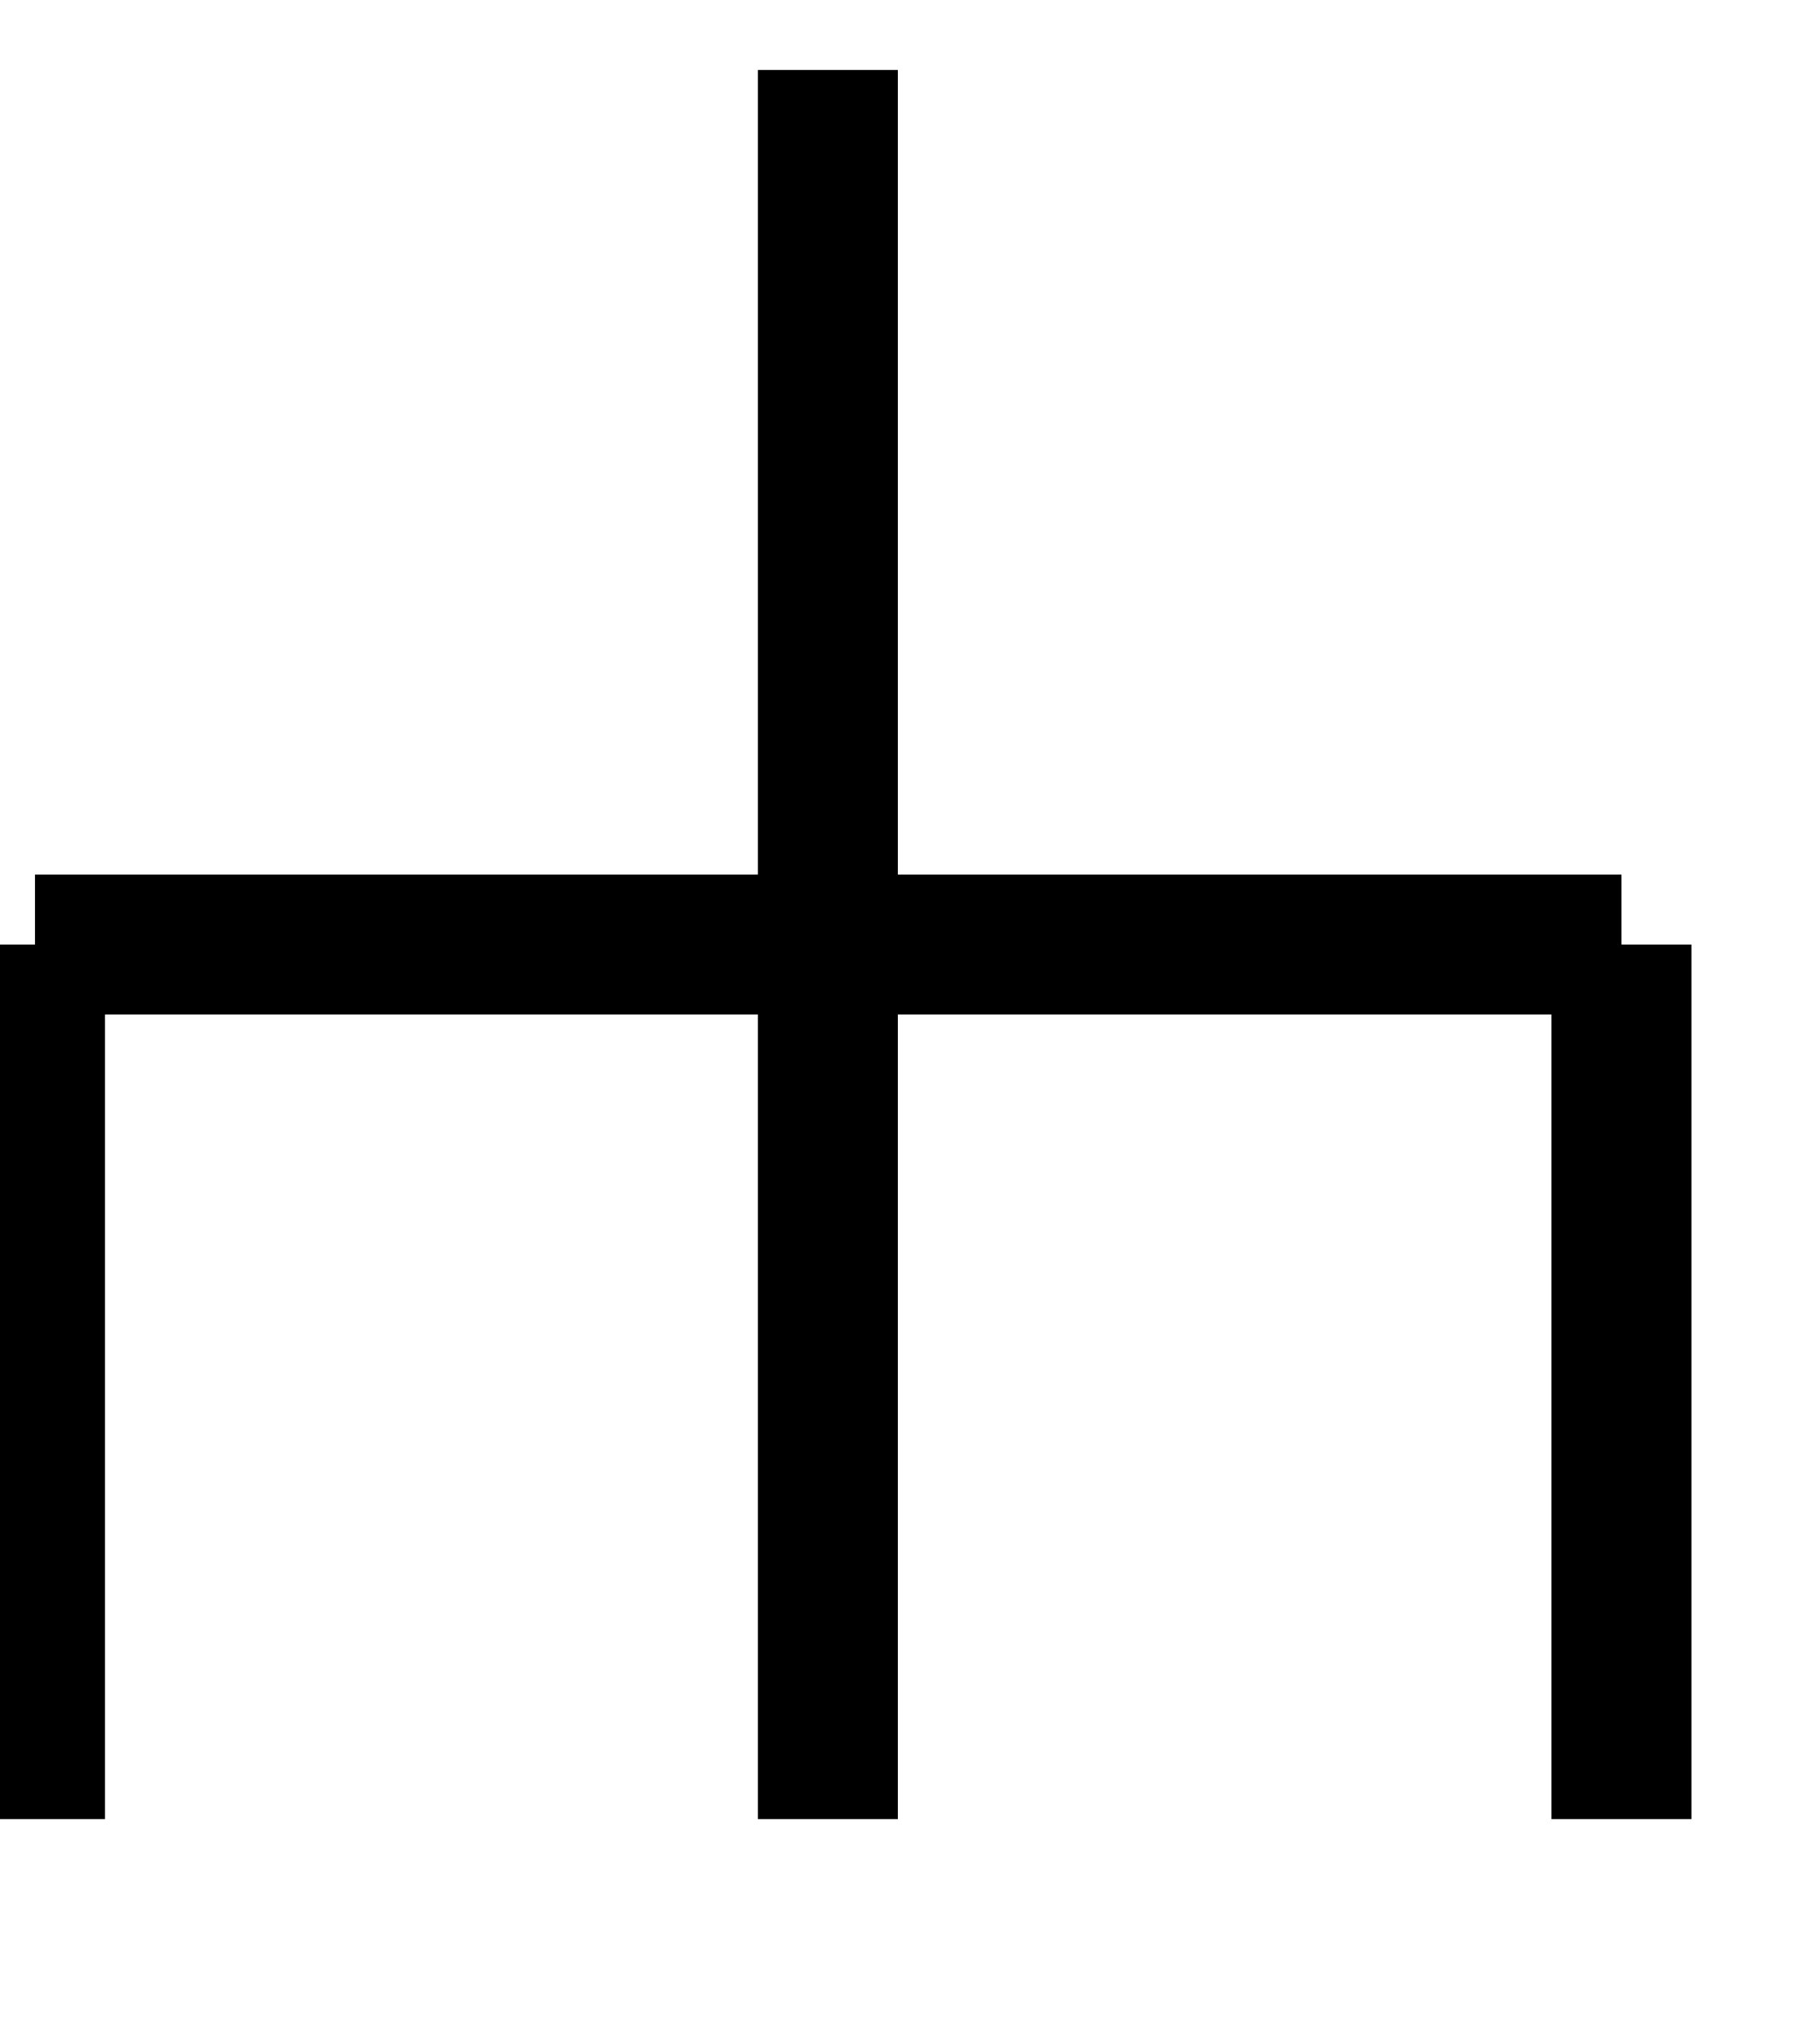
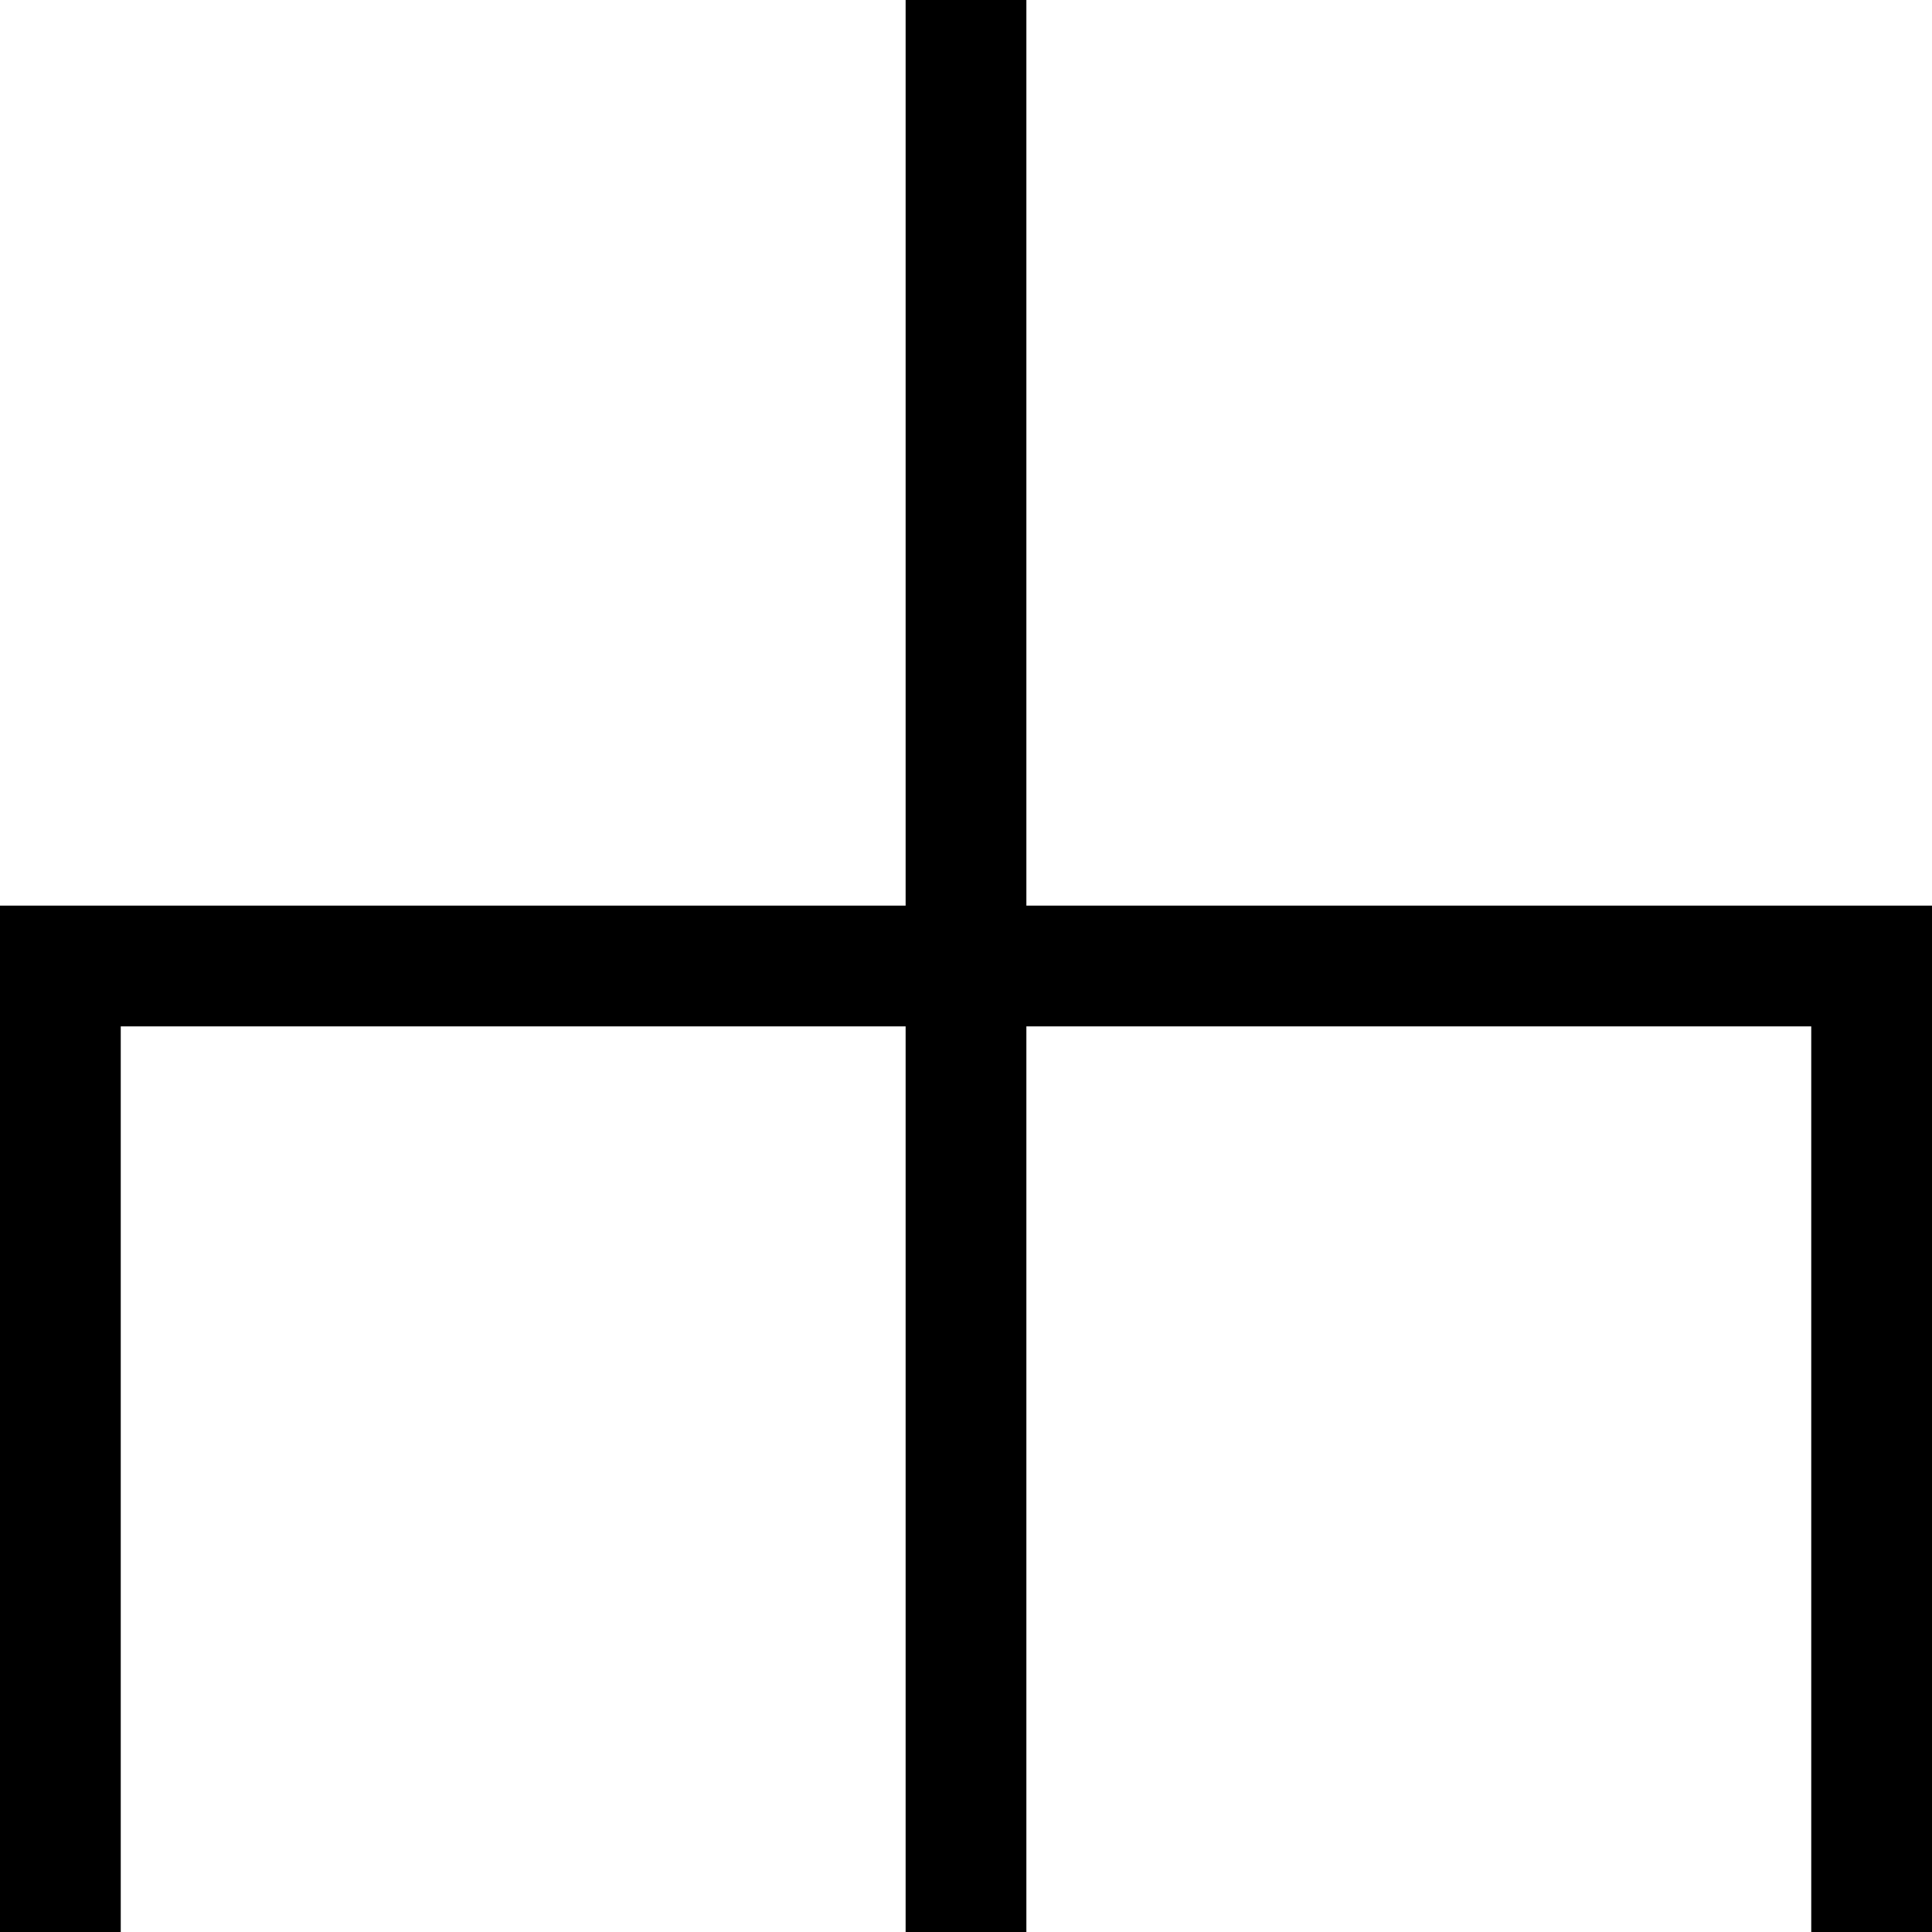
- <svg xmlns="http://www.w3.org/2000/svg" style="background: transparent; background-color: transparent; color-scheme: light;" version="1.1" width="26px" height="29px" viewBox="-0.5 -0.5 26 29">
-   <defs />
-   <g>
-     <g />
-     <g>
-       <path d="M 0 13 L 22.67 13" fill="none" stroke="#000000" style="stroke: light-dark(rgb(0, 0, 0), rgb(255, 255, 255));" stroke-width="2" stroke-miterlimit="10" pointer-events="stroke" />
+ <svg xmlns="http://www.w3.org/2000/svg" version="1.1" width="32" height="32" viewBox="-0.5 -0.5 32 32" id="svg6">
+   <defs id="defs1" />
+   <g id="g6" transform="translate(0.5,-1)">
+     <g id="g1" />
+     <g id="g5" transform="matrix(1,0,0,1.28,-7.67,-18.7)">
+       <path d="M 22.67,27.5 V 15" fill="none" stroke="#000000" stroke-width="2" stroke-miterlimit="10" pointer-events="stroke" id="path4" />
    </g>
-     <g>
-       <path d="M 11.33 25.5 L 11.33 0.5" fill="none" stroke="#000000" style="stroke: light-dark(rgb(0, 0, 0), rgb(255, 255, 255));" stroke-width="2" stroke-miterlimit="10" pointer-events="stroke" />
+     <g id="g7" transform="matrix(1,0,0,1.28,-22.67,-2.7)">
+       <path d="M 22.67,27.5 V 15" fill="none" stroke="#000000" stroke-width="2" stroke-miterlimit="10" pointer-events="stroke" id="path6" />
    </g>
-     <g>
-       <path d="M 0 25.5 L 0 13" fill="none" stroke="#000000" style="stroke: light-dark(rgb(0, 0, 0), rgb(255, 255, 255));" stroke-width="2" stroke-miterlimit="10" pointer-events="stroke" />
+     <g id="g8" transform="matrix(1,0,0,1.28,-7.67,-2.7)">
+       <path d="M 22.67,27.5 V 15" fill="none" stroke="#000000" stroke-width="2" stroke-miterlimit="10" pointer-events="stroke" id="path7" />
    </g>
-     <g>
-       <path d="M 22.67 25.5 L 22.67 13" fill="none" stroke="#000000" style="stroke: light-dark(rgb(0, 0, 0), rgb(255, 255, 255));" stroke-width="2" stroke-miterlimit="10" pointer-events="stroke" />
+     <g id="g9" transform="matrix(0,1,-1.28,0,34.2,-6.17)">
+       <path d="M 22.67,27.5 V 15" fill="none" stroke="#000000" stroke-width="2" stroke-miterlimit="10" pointer-events="stroke" id="path8" />
+     </g>
+     <g id="g10" transform="matrix(0,1,-1.28,0,50.2,-6.17)">
+       <path d="M 22.67,27.5 V 15" fill="none" stroke="#000000" stroke-width="2" stroke-miterlimit="10" pointer-events="stroke" id="path9" />
+     </g>
+     <g id="g11" transform="matrix(1,0,0,1.28,7.33,-2.7)">
+       <path d="M 22.67,27.5 V 15" fill="none" stroke="#000000" stroke-width="2" stroke-miterlimit="10" pointer-events="stroke" id="path10" />
    </g>
  </g>
</svg>
